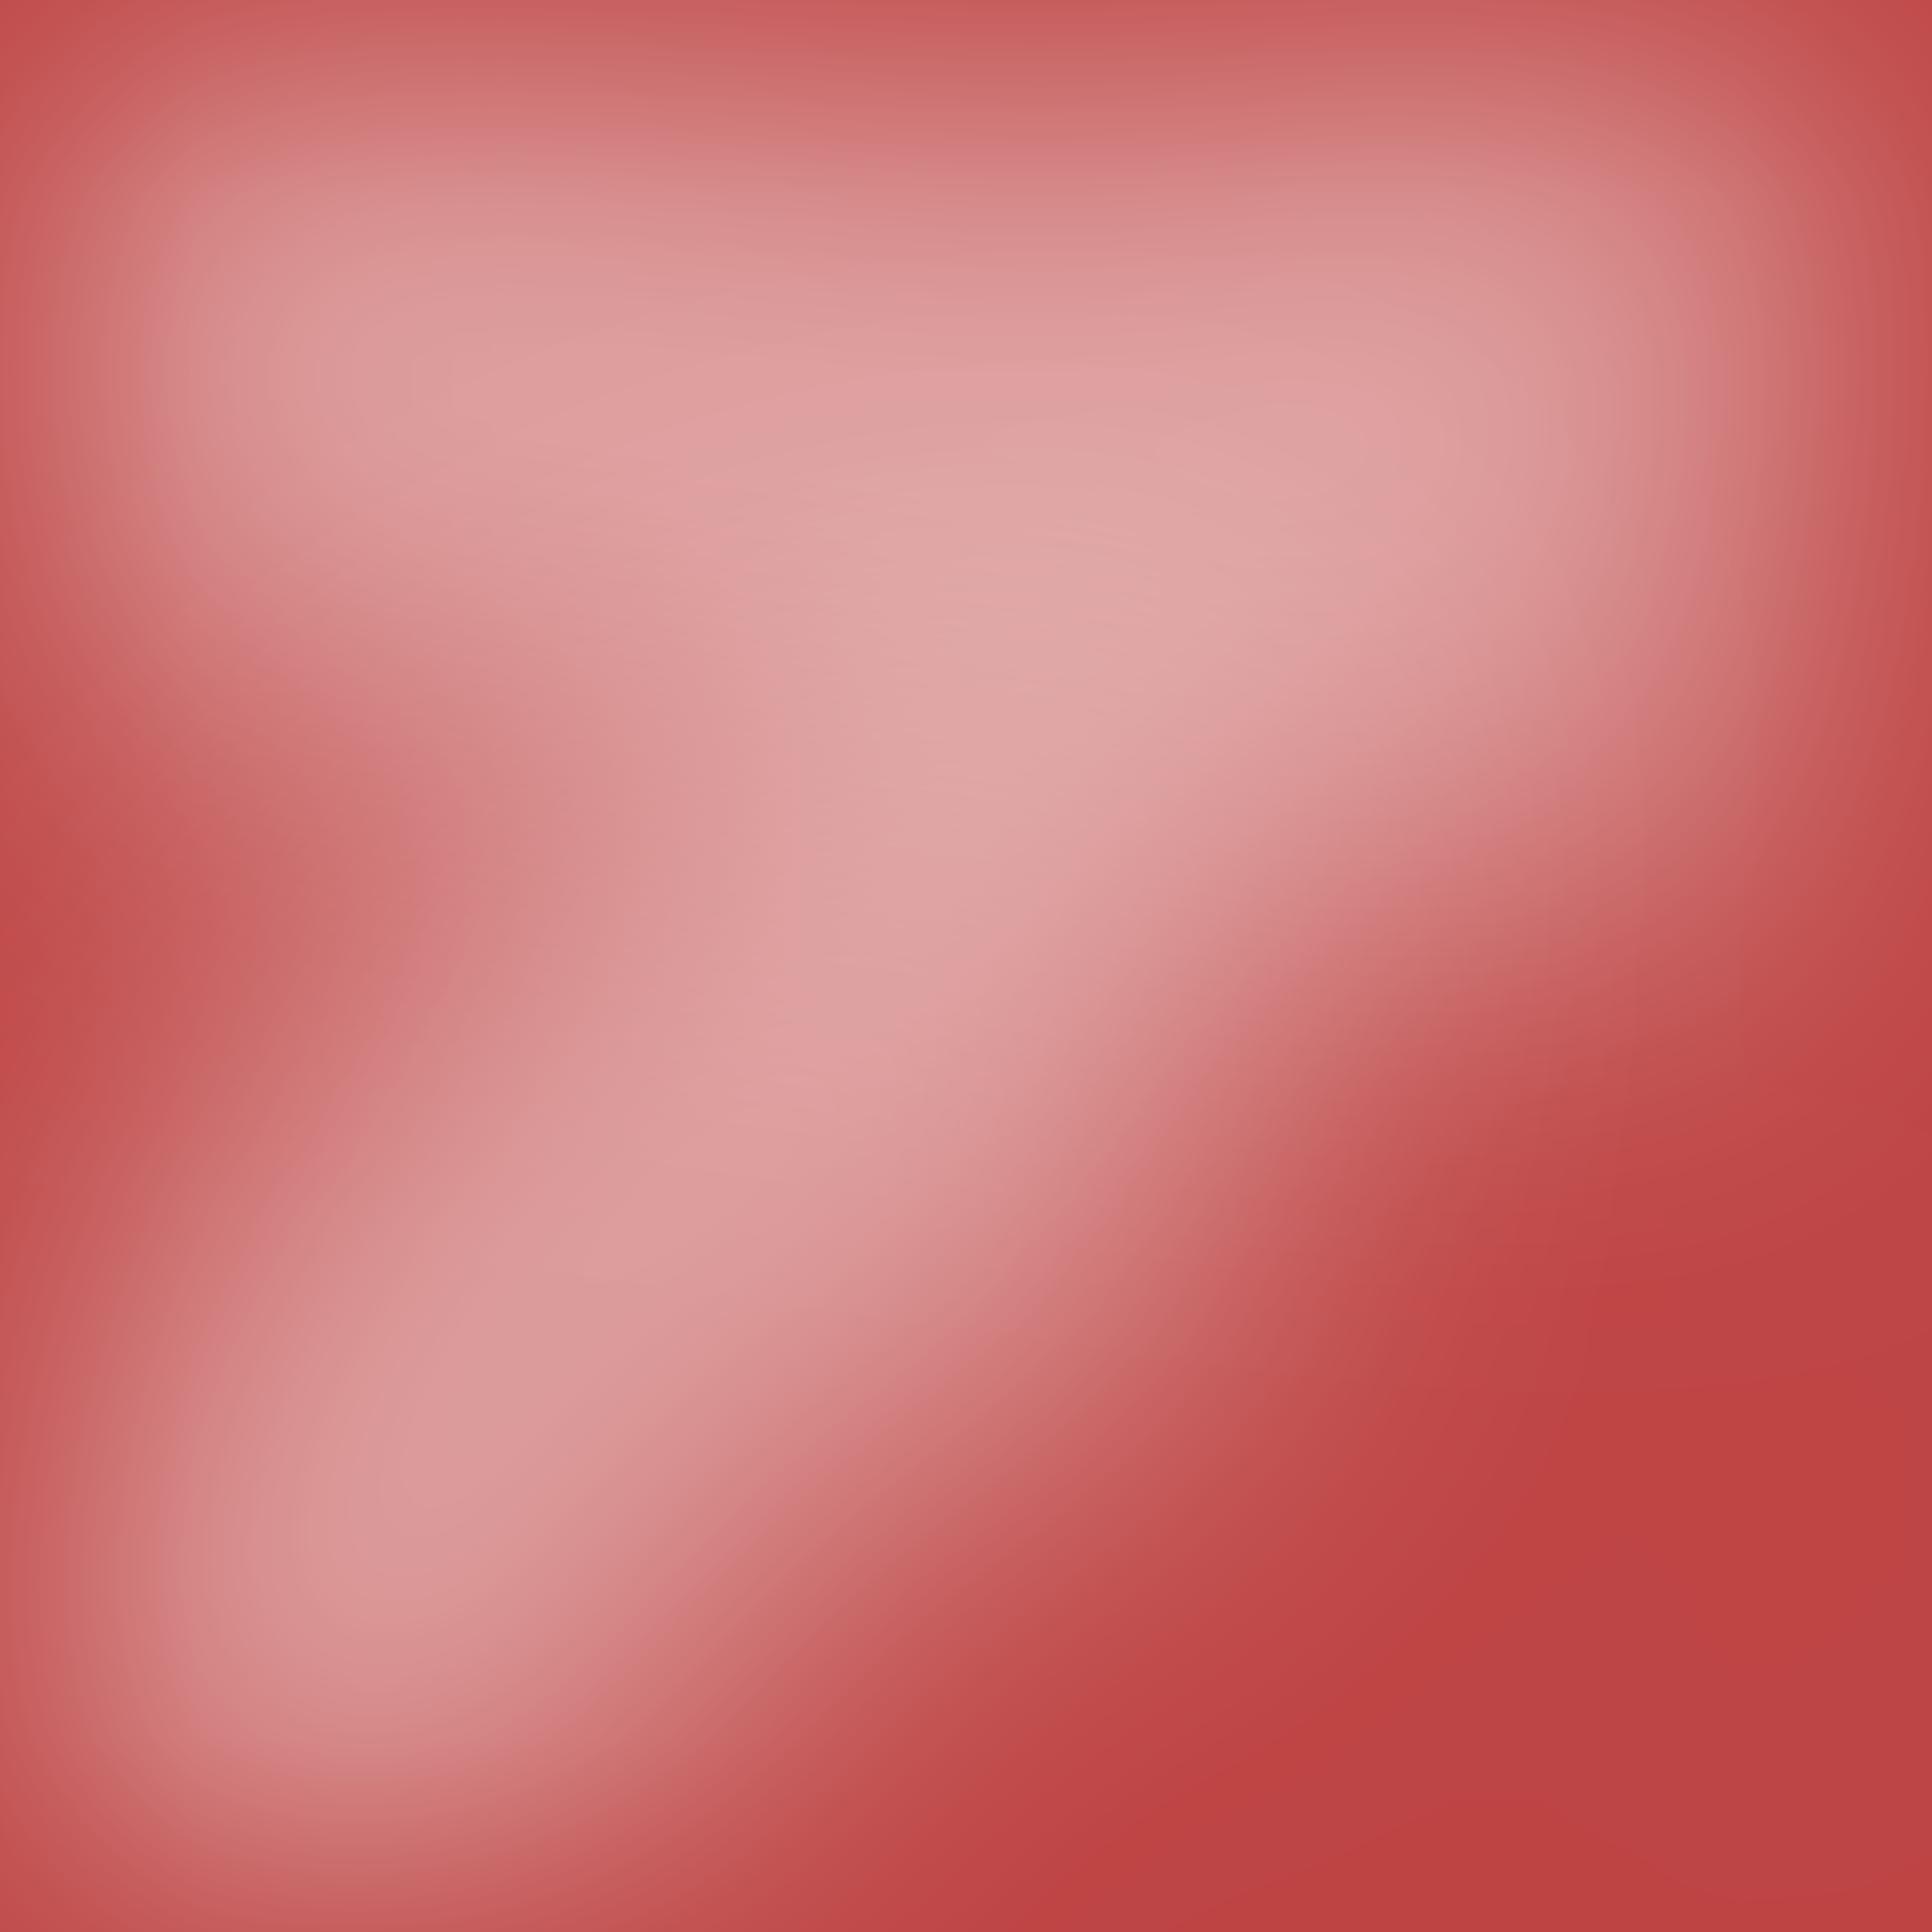
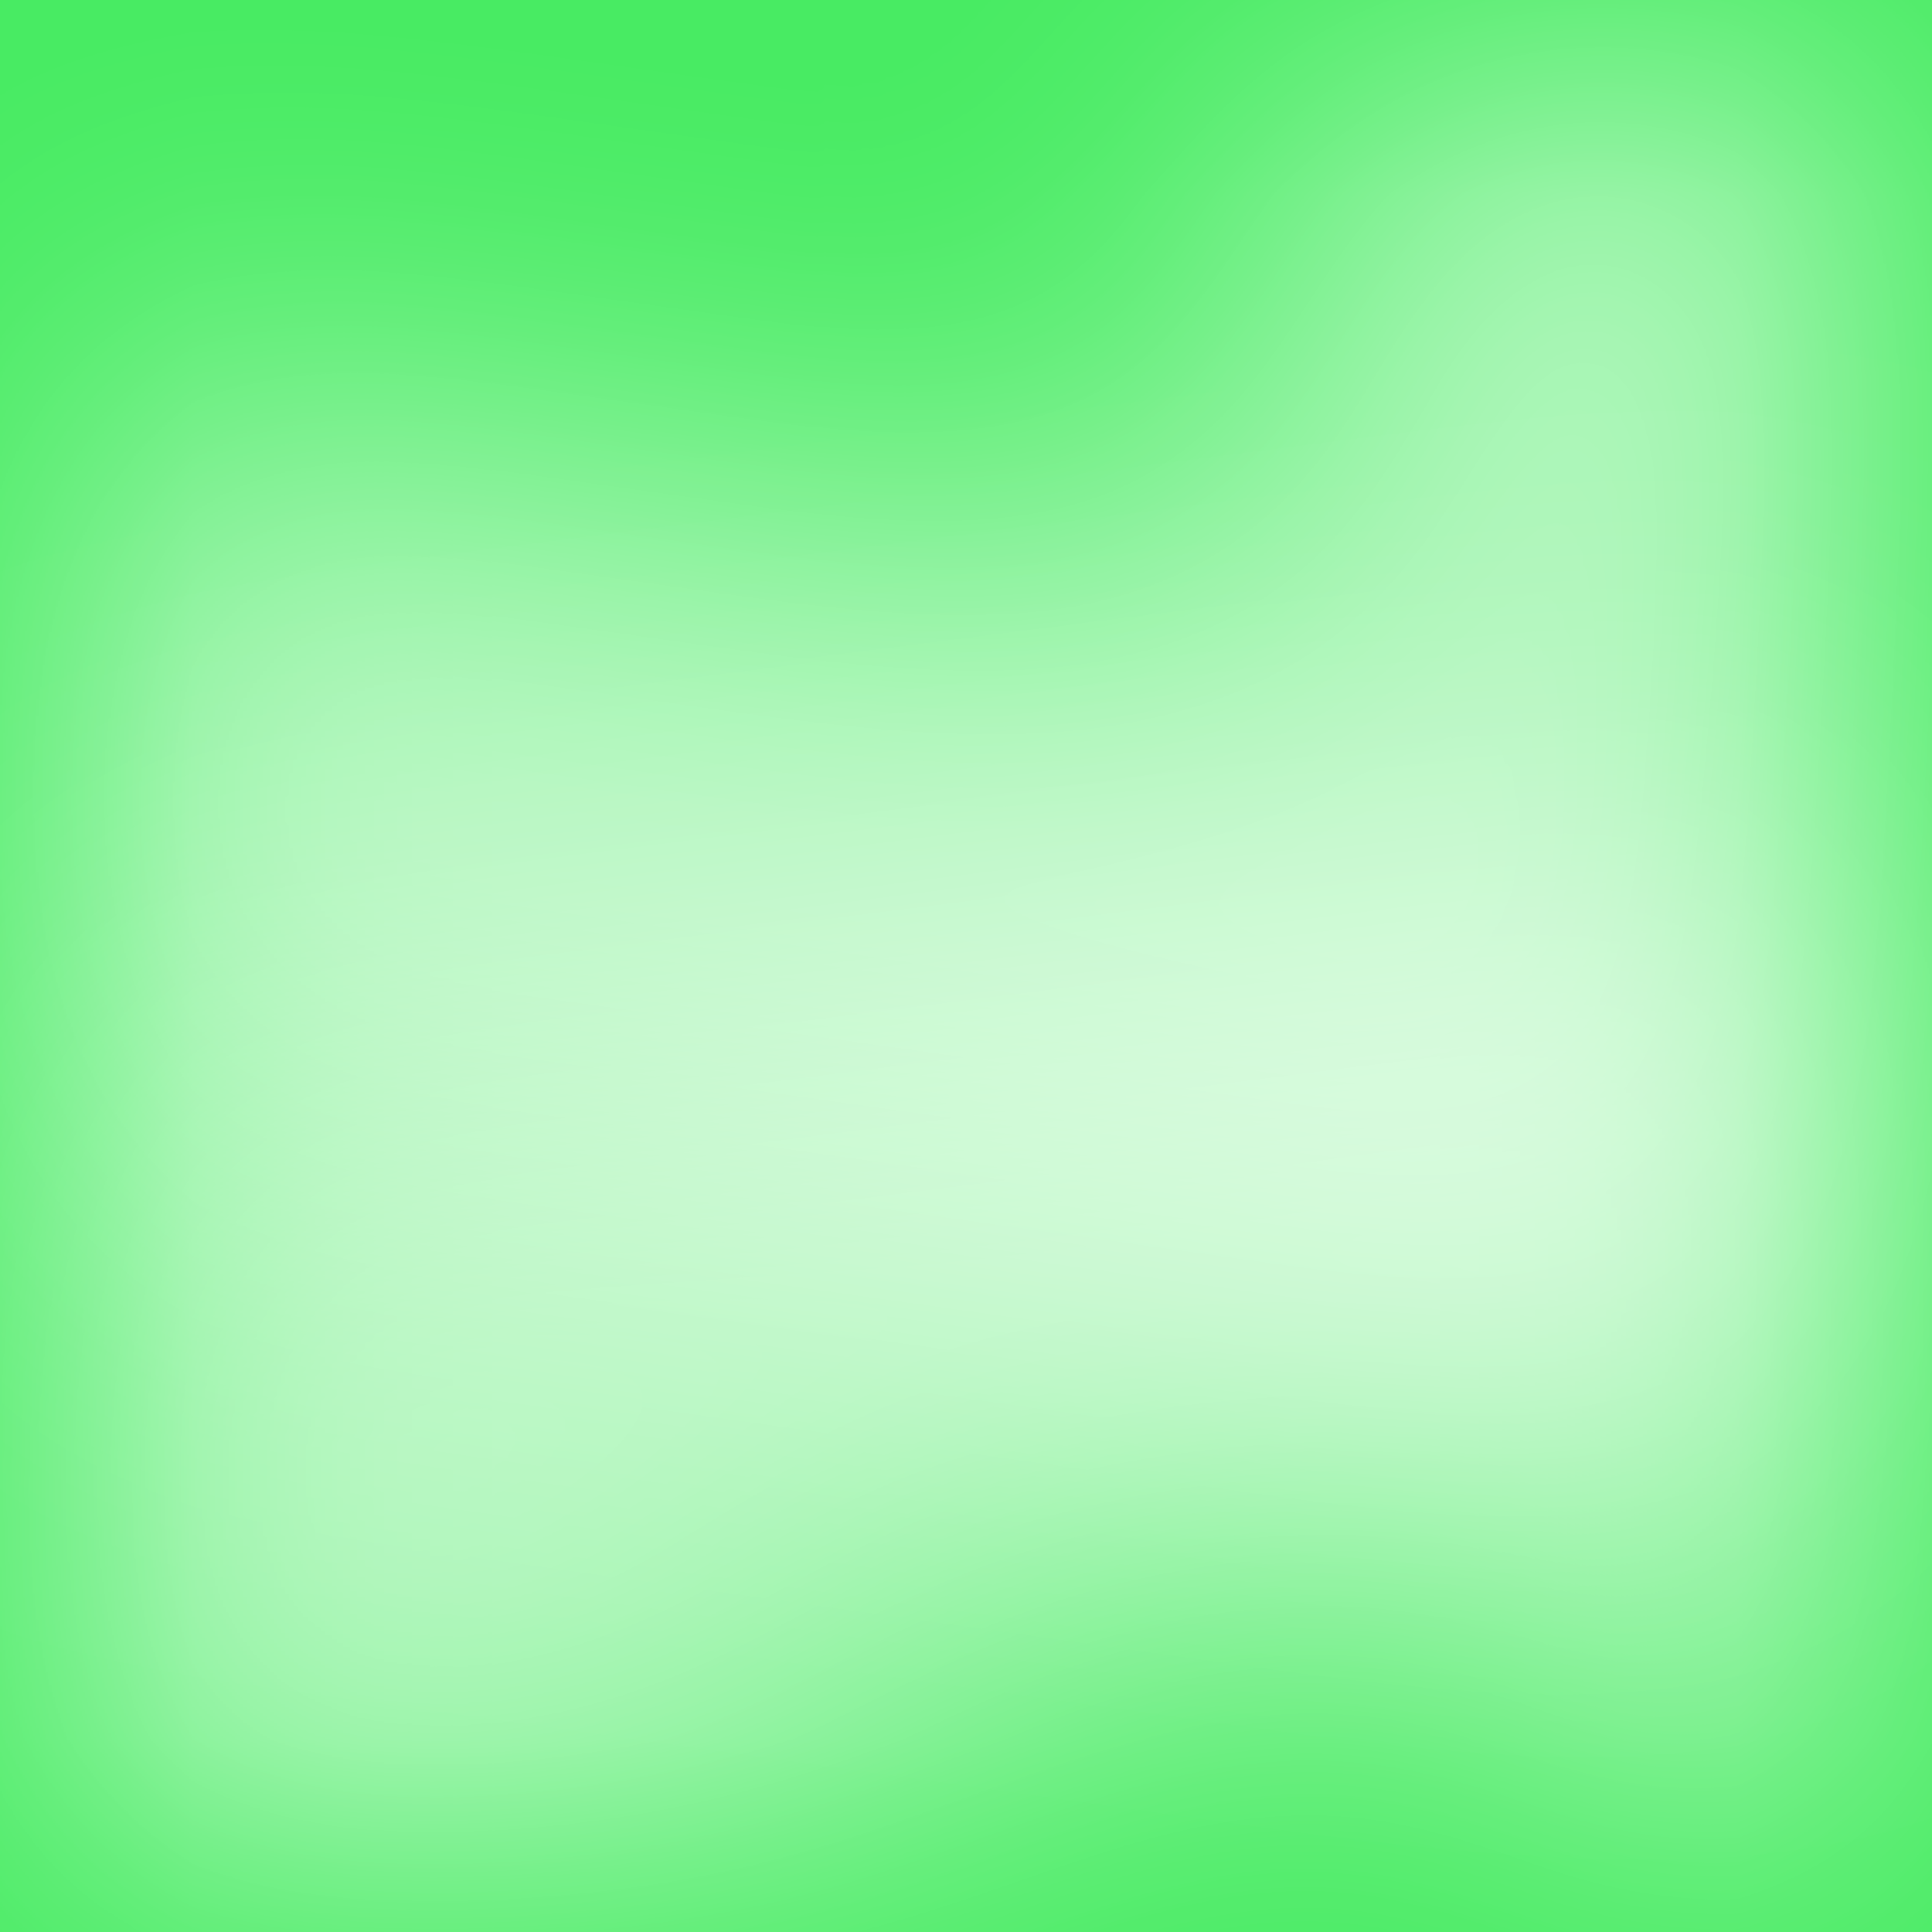
<svg xmlns="http://www.w3.org/2000/svg" viewBox="0 0 100 100" fill="none" shape-rendering="auto">
  <mask id="viewboxMask">
    <rect width="100" height="100" rx="0" ry="0" x="0" y="0" fill="#fff" />
  </mask>
  <g mask="url(#viewboxMask)">
-     <rect fill="#be4444" width="100" height="100" x="0" y="0" />
-     <g style="mix-blend-mode:screen" opacity="0.5" filter="url(#dicebearGlass-a)">
+     <rect fill="#47eb62" width="100" height="100" x="0" y="0" />
+     <g style="mix-blend-mode:screen" opacity="0.6" filter="url(#dicebearGlass-a)">
      <g transform="translate(-25 -25)">
-         <g transform="translate(-26, -64) rotate(-82 75 75)">
-           <path d="M22.2 148V2.5H127v31.9H61.7v25h59.9v31.8h-60v25h65.1V148z" fill="white" />
+         <g transform="translate(-21, -51) rotate(-82 75 75)">
+           <path d="M67 148.7H11V3.2h55.4q22.5 0 38.8 8.8a60 60 0 0 1 25.3 25q9 16.2 9 39 0 22.6-9 39a61 61 0 0 1-25 25 81 81 0 0 1-38.5 8.7m-16.5-33.5h15a44 44 0 0 0 18.5-3.5q7.6-3.5 11.6-12t4-23.8q0-15-4-23.7a24 24 0 0 0-12-12 47 47 0 0 0-19.2-3.5H50.5z" fill="white" />
        </g>
      </g>
    </g>
-     <g style="mix-blend-mode:screen" opacity="0.5" filter="url(#dicebearGlass-b)">
+     <g style="mix-blend-mode:screen" opacity="0.6" filter="url(#dicebearGlass-b)">
      <g transform="translate(-25 -25)">
-         <g transform="translate(22, 55) rotate(-79 75 75)">
-           <path d="M143.3 57h-40q-.4-4.8-2.3-9-1.8-4-5-6.9-3-3-7.6-4.5-4.5-1.7-10.1-1.7-10 0-16.9 4.9-6.8 4.8-10.3 13.8t-3.5 21.7q0 13.3 3.5 22.3 3.7 9 10.5 13.5t16.4 4.5q5.4 0 9.8-1.3a21 21 0 0 0 12.7-10.4q2-3.7 2.8-8.5l40 .3a54 54 0 0 1-5.2 18.8 61 61 0 0 1-33 30.6q-12 5-28 4.9a74 74 0 0 1-36-8.6 62 62 0 0 1-25-25.3A84 84 0 0 1 7 75.3q0-24.3 9.3-41a63 63 0 0 1 25.3-25 82 82 0 0 1 60.9-4.8 61 61 0 0 1 20.3 11 54 54 0 0 1 14 17.6q5.4 10.5 6.5 24" fill="white" />
+         <g transform="translate(18, 44) rotate(-79 75 75)">
+           <path d="M42.6 148.6H0L48 3h54l48 145.5h-42.7L75.5 43.2h-1.1zm-8-57.4h80.1v29.5h-80z" fill="white" />
        </g>
      </g>
    </g>
    <defs>
-       <filter id="dicebearGlass-a" x="-65" y="-65" width="230" height="230" filterUnits="userSpaceOnUse" color-interpolation-filters="sRGB">
+       <filter id="dicebearGlass-a" x="-57" y="-57" width="214" height="214" filterUnits="userSpaceOnUse" color-interpolation-filters="sRGB">
        <feFlood flood-opacity="0" result="BackgroundImageFix" />
        <feBlend in="SourceGraphic" in2="BackgroundImageFix" result="shape" />
-         <feGaussianBlur stdDeviation="20" result="effect1_foregroundBlur_11_432" />
+         <feGaussianBlur stdDeviation="16" result="effect1_foregroundBlur_18_184" />
      </filter>
-       <filter id="dicebearGlass-b" x="-65" y="-65" width="230" height="230" filterUnits="userSpaceOnUse" color-interpolation-filters="sRGB">
+       <filter id="dicebearGlass-b" x="-57" y="-57" width="214" height="214" filterUnits="userSpaceOnUse" color-interpolation-filters="sRGB">
        <feFlood flood-opacity="0" result="BackgroundImageFix" />
        <feBlend in="SourceGraphic" in2="BackgroundImageFix" result="shape" />
-         <feGaussianBlur stdDeviation="20" result="effect1_foregroundBlur_11_432" />
+         <feGaussianBlur stdDeviation="16" result="effect1_foregroundBlur_18_184" />
      </filter>
    </defs>
  </g>
</svg>
